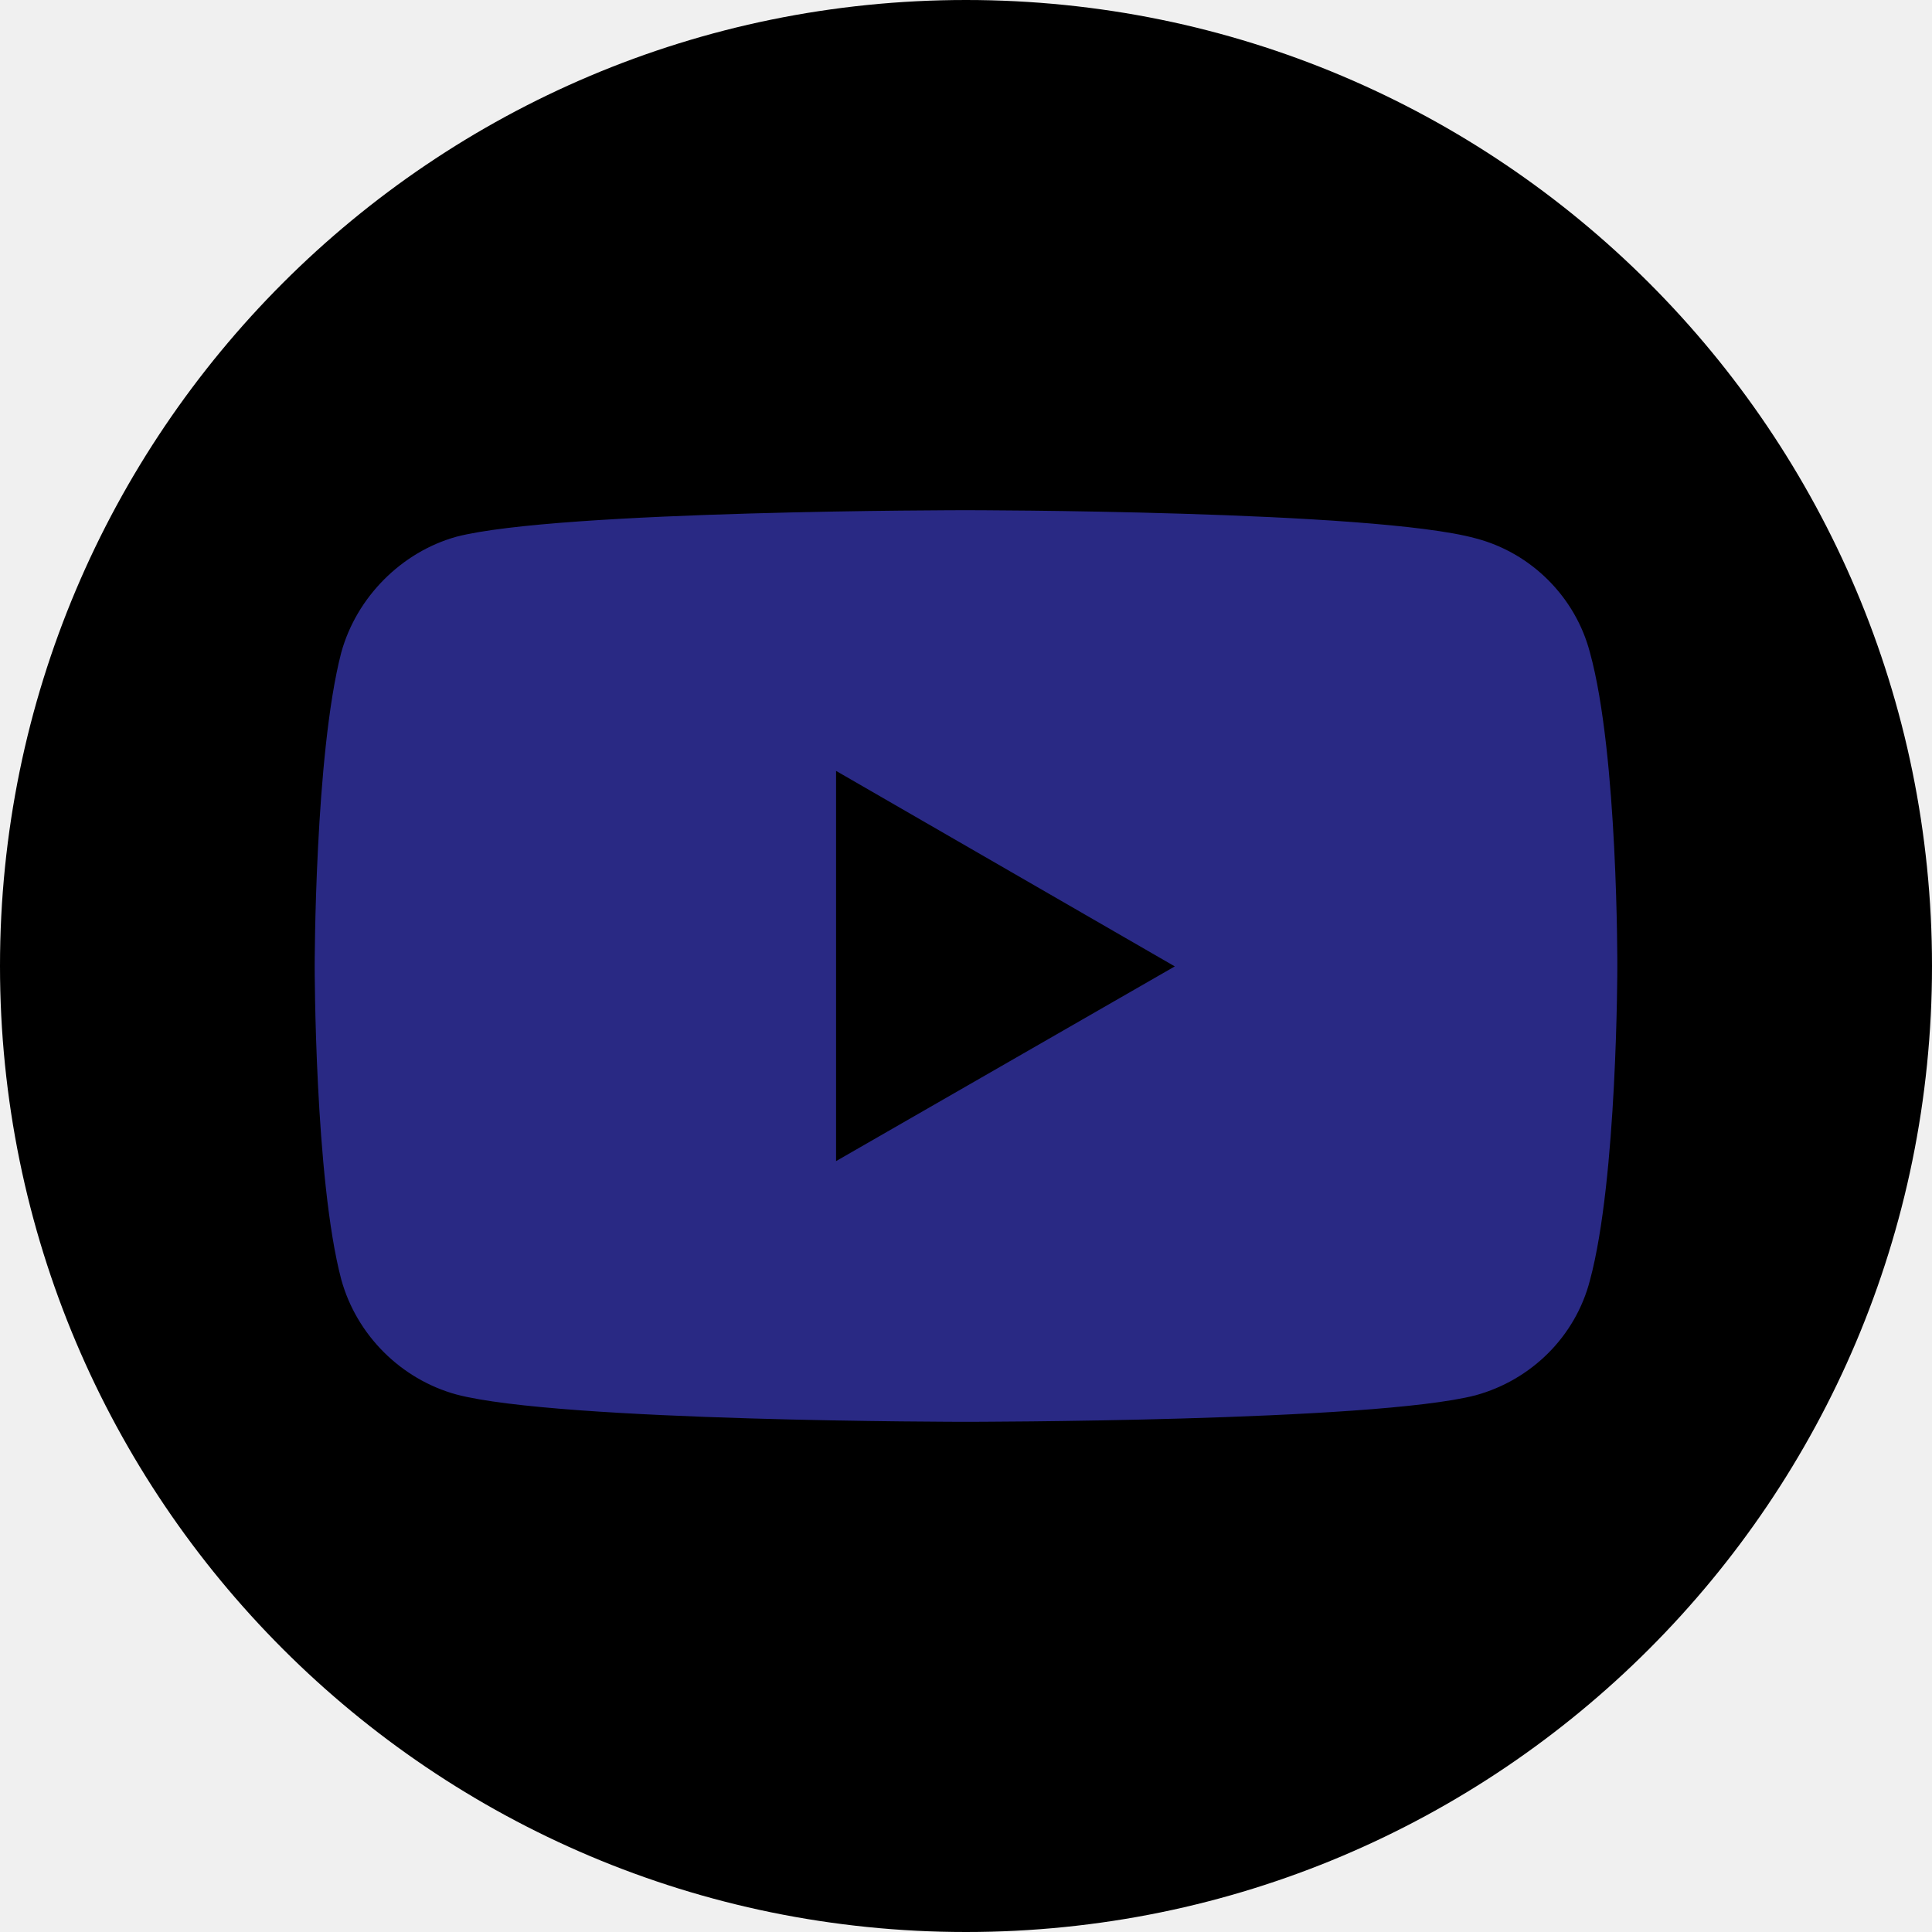
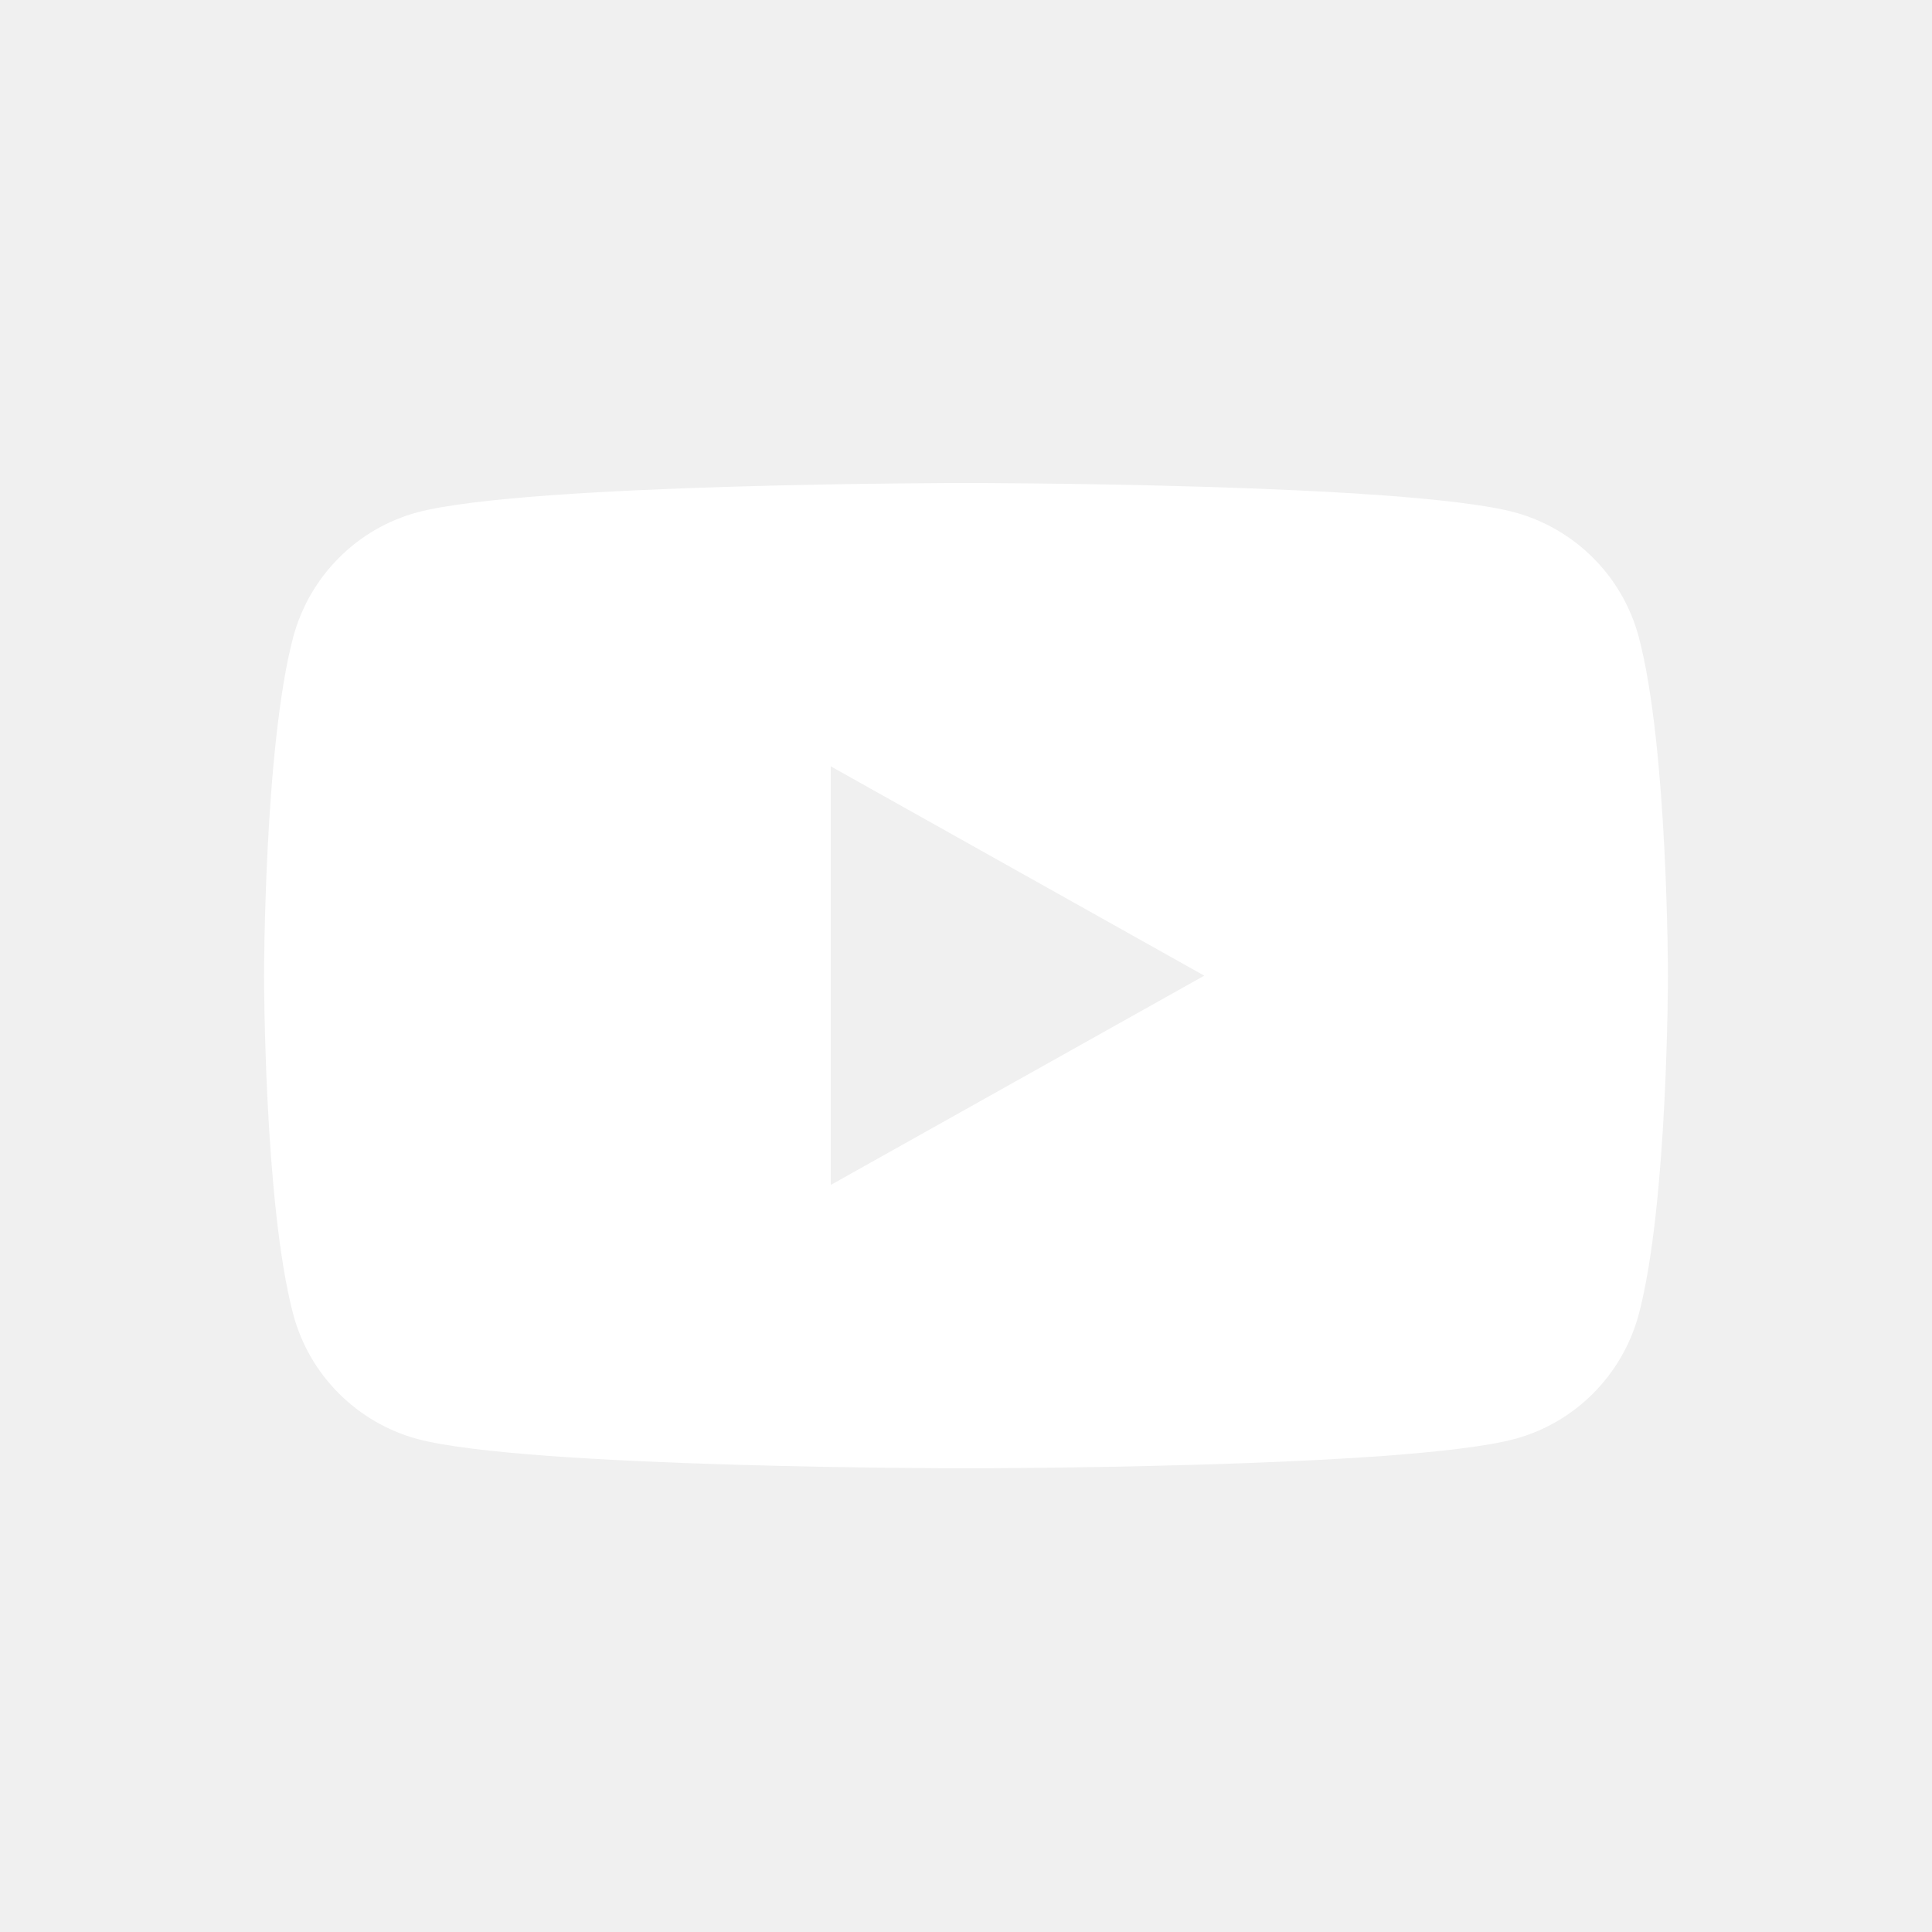
- <svg xmlns="http://www.w3.org/2000/svg" version="1.1" id="Слой_1" x="0px" y="0px" viewBox="0 0 300 300" enable-background="new 0 0 400 400" xml:space="preserve" width="300" height="300">
-   <defs id="defs15">
-     <pattern y="0" x="0" height="6" width="6" patternUnits="userSpaceOnUse" id="EMFhbasepattern" />
-   </defs>
-   <g id="g5355">
-     <rect width="300" height="300" id="rect4" style="fill-opacity:1" x="0" y="0" ry="150" />
-     <g transform="matrix(5.902632,0,0,5.902632,521.3967,-711.3176)" id="g4167">
-       <path style="fill:#292984;fill-opacity:1;fill-rule:nonzero;stroke:none" d="m 149.938,79.223 c 0,0 -63.219,5.9e-5 -79.086,4.123 -8.496,2.374 -15.491,9.37 -17.865,17.99 -4.123,15.867 -4.123,48.727 -4.123,48.727 0,0 9.4e-5,32.984 4.123,48.602 2.374,8.621 9.245,15.491 17.865,17.865 15.992,4.248 79.086,4.248 79.086,4.248 0,0 63.344,-5e-5 79.211,-4.123 8.621,-2.374 15.491,-9.12 17.74,-17.865 4.248,-15.742 4.248,-48.602 4.248,-48.602 0,0 0.125,-32.984 -4.248,-48.852 -2.249,-8.621 -9.119,-15.491 -17.74,-17.74 -15.867,-4.373 -79.211,-4.373 -79.211,-4.373 z m -20.115,40.48 52.6,30.359 -52.6,30.234 0,-60.594 z" transform="matrix(0.169416,0,0,0.169416,-88.33291,120.5086)" id="path4156" />
-     </g>
-   </g>
+ <svg xmlns="http://www.w3.org/2000/svg" width="40" height="40" viewBox="0 0 40 40" fill="none">
+   <path fill-rule="evenodd" clip-rule="evenodd" d="M31.357 10.607C32.61 10.946 33.594 11.933 33.928 13.185C34.533 15.457 34.533 20.2 34.533 20.2C34.533 20.2 34.533 24.943 33.928 27.215C33.59 28.471 32.605 29.459 31.357 29.793C29.091 30.4 20 30.4 20 30.4C20 30.4 10.914 30.4 8.643 29.793C7.39 29.454 6.405 28.467 6.072 27.215C5.467 24.943 5.467 20.2 5.467 20.2C5.467 20.2 5.467 15.457 6.072 13.185C6.41 11.929 7.395 10.941 8.643 10.607C10.914 10 20 10 20 10C20 10 29.091 10 31.357 10.607ZM24.933 20.2L17.2 24.533V15.866L24.933 20.2Z" fill="#FFFFFF" />
</svg>
